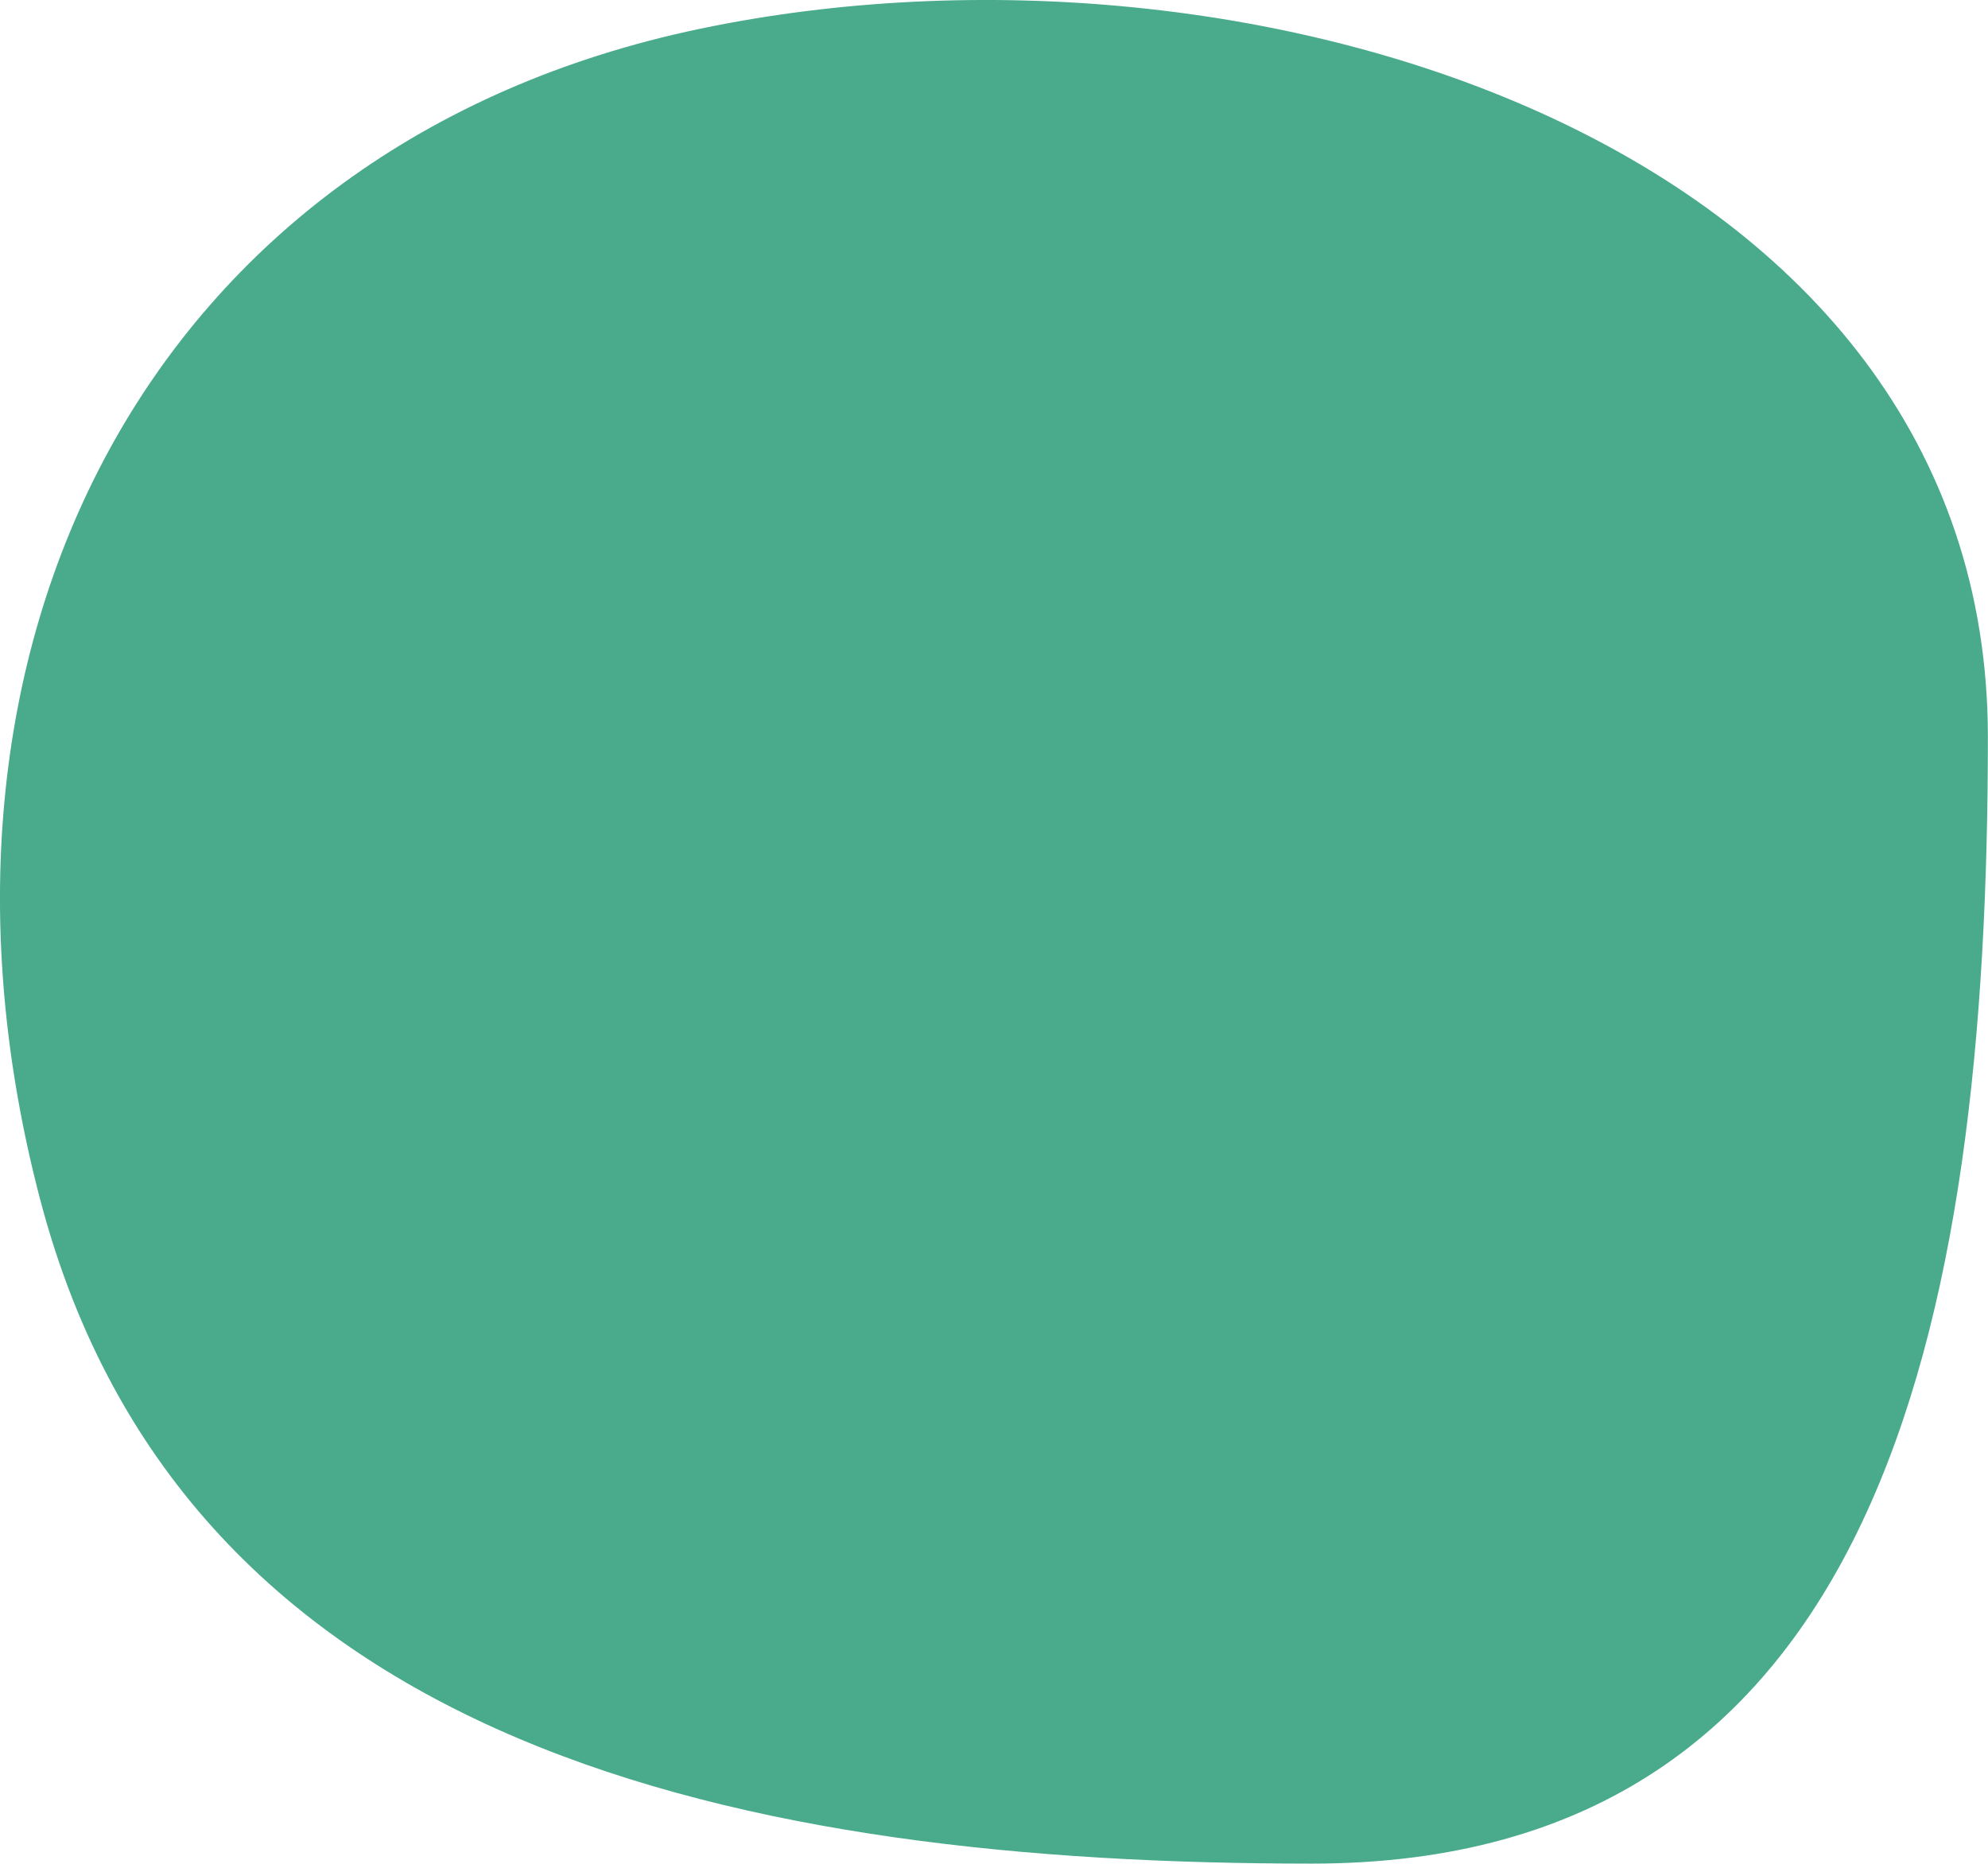
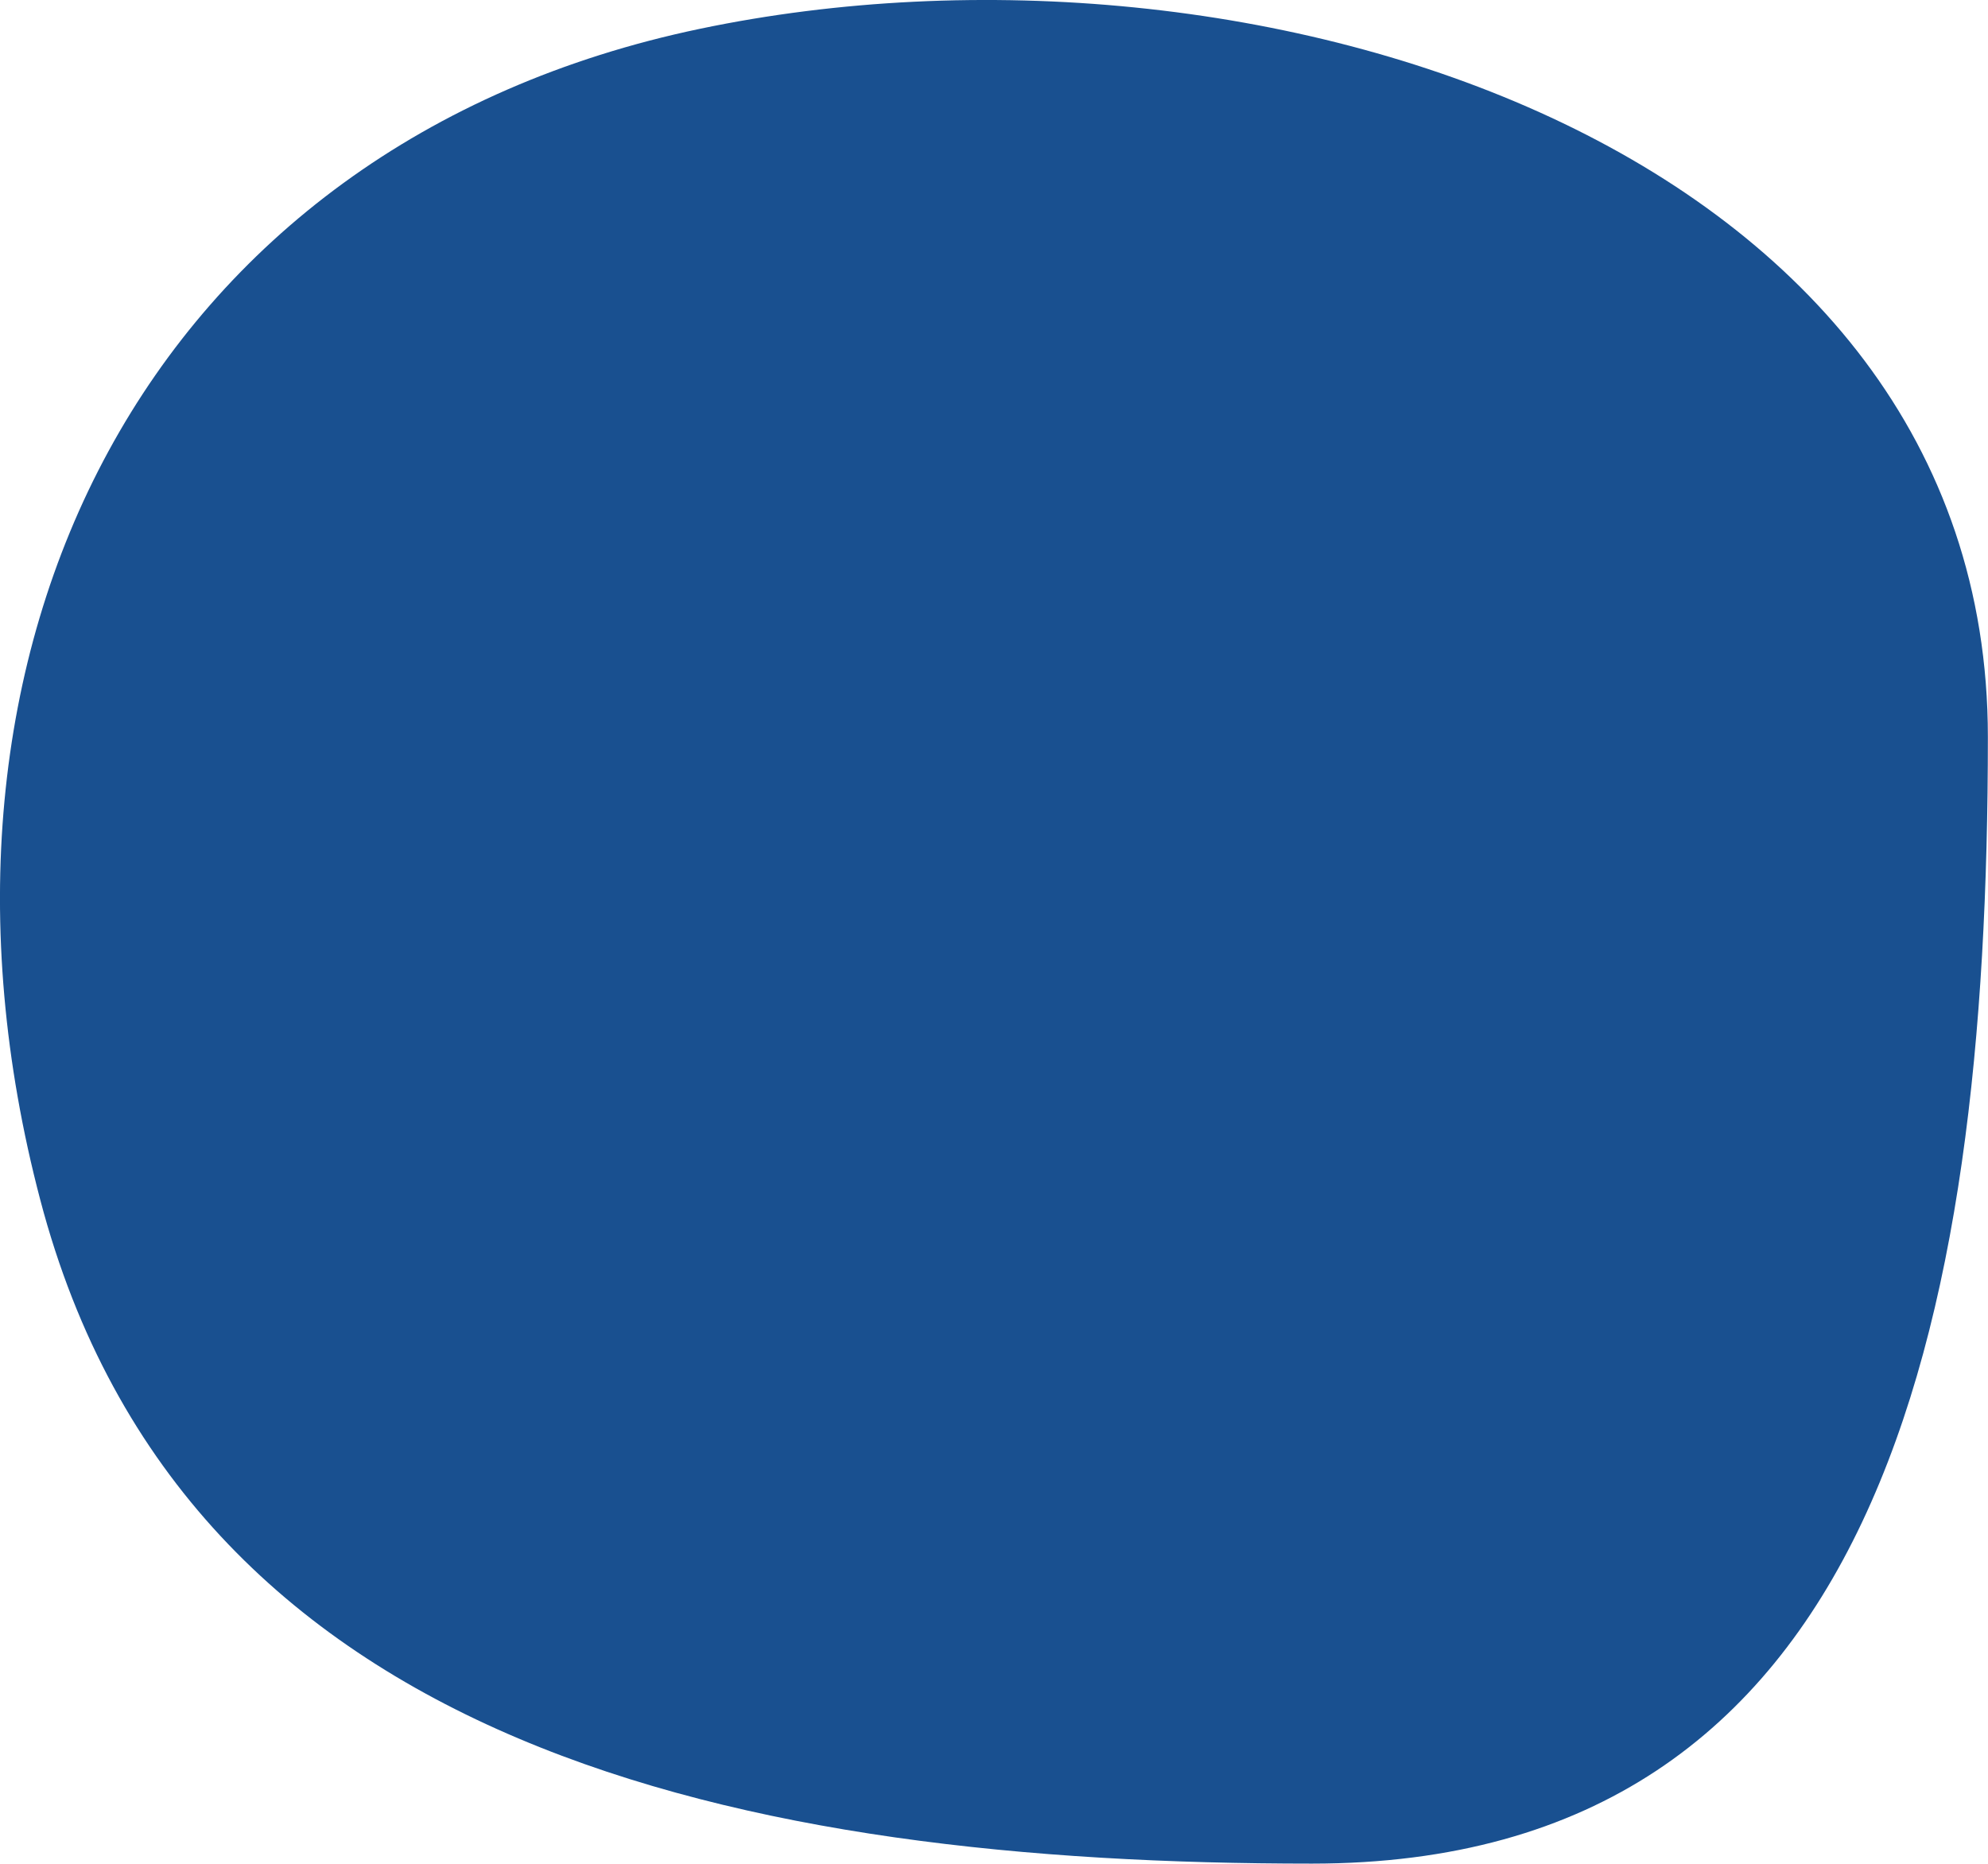
<svg xmlns="http://www.w3.org/2000/svg" width="31.999" height="30" viewBox="0 0 31.999 30">
-   <path d="M58.8-21.451c8.87-2.332,10.684-11.363,10.684-20.469S60.875-52.8,51.351-52.8s-13.261,11.83-11.4,20.728S49.934-19.119,58.8-21.451Z" transform="translate(-20.803 -39.488) rotate(90)" fill="#49AB8B" />
+   <path d="M58.8-21.451c8.87-2.332,10.684-11.363,10.684-20.469S60.875-52.8,51.351-52.8s-13.261,11.83-11.4,20.728S49.934-19.119,58.8-21.451Z" transform="translate(-20.803 -39.488) rotate(90)" fill="#195090" />
</svg>
